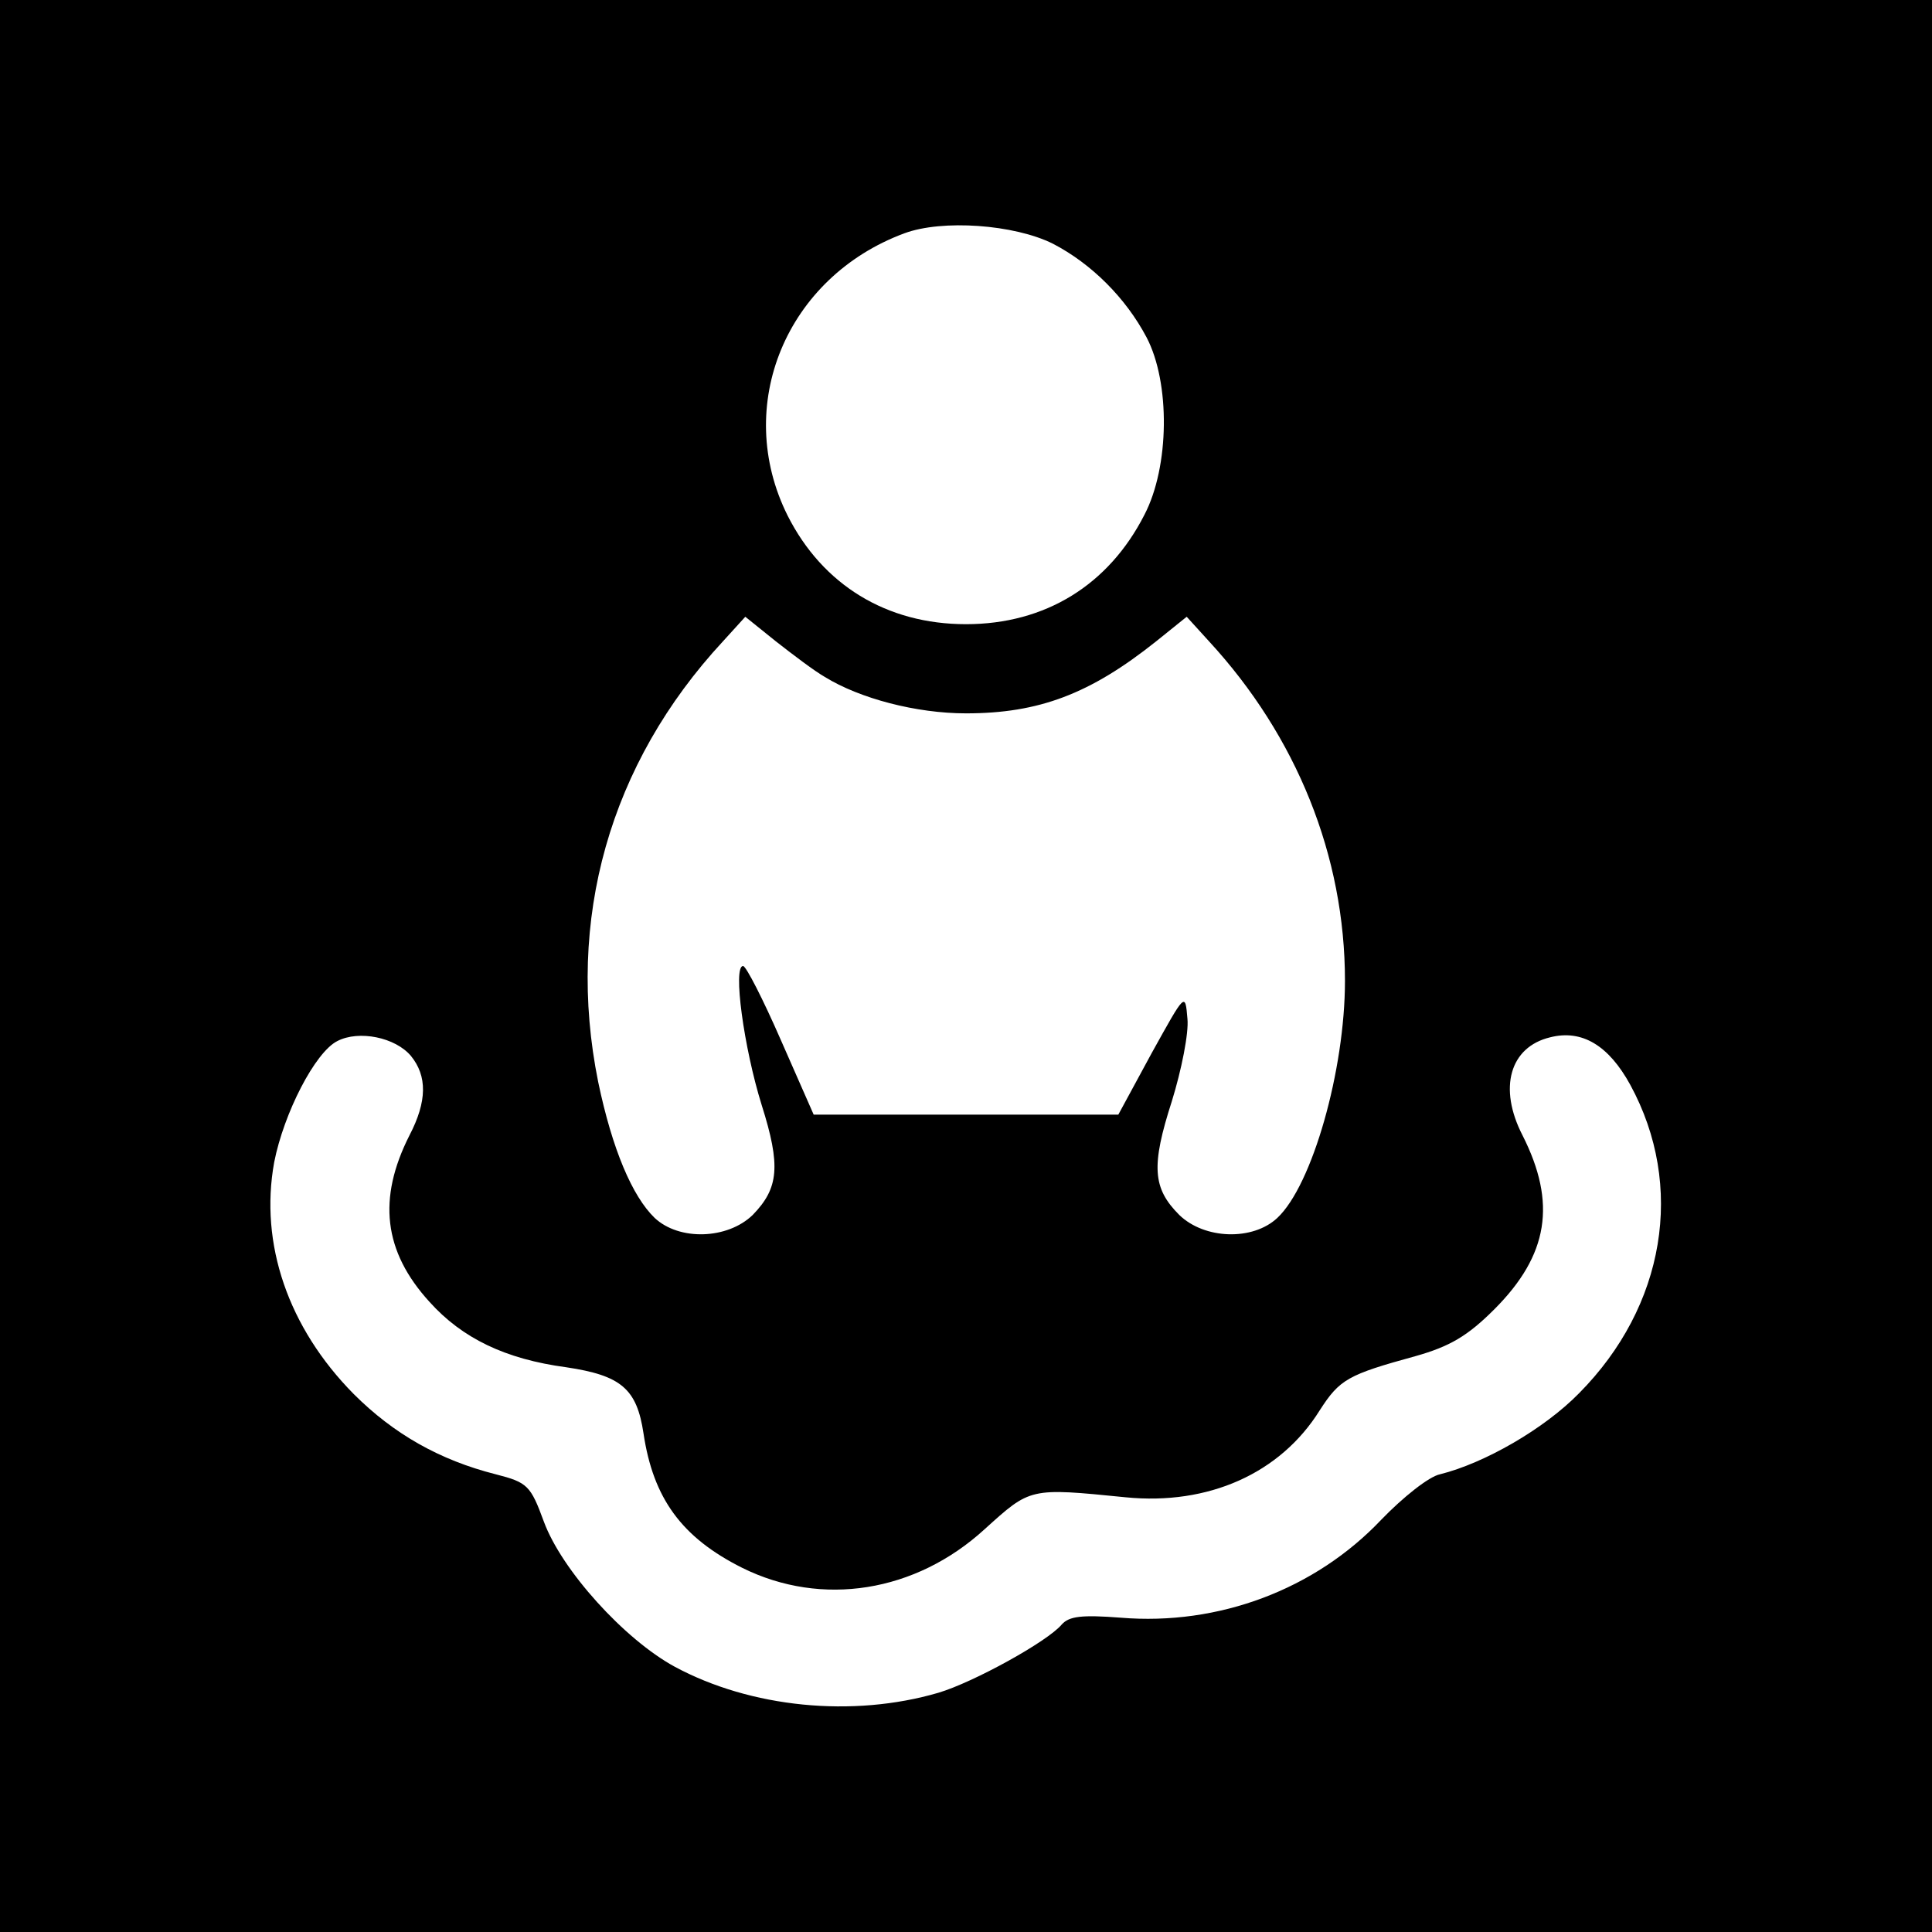
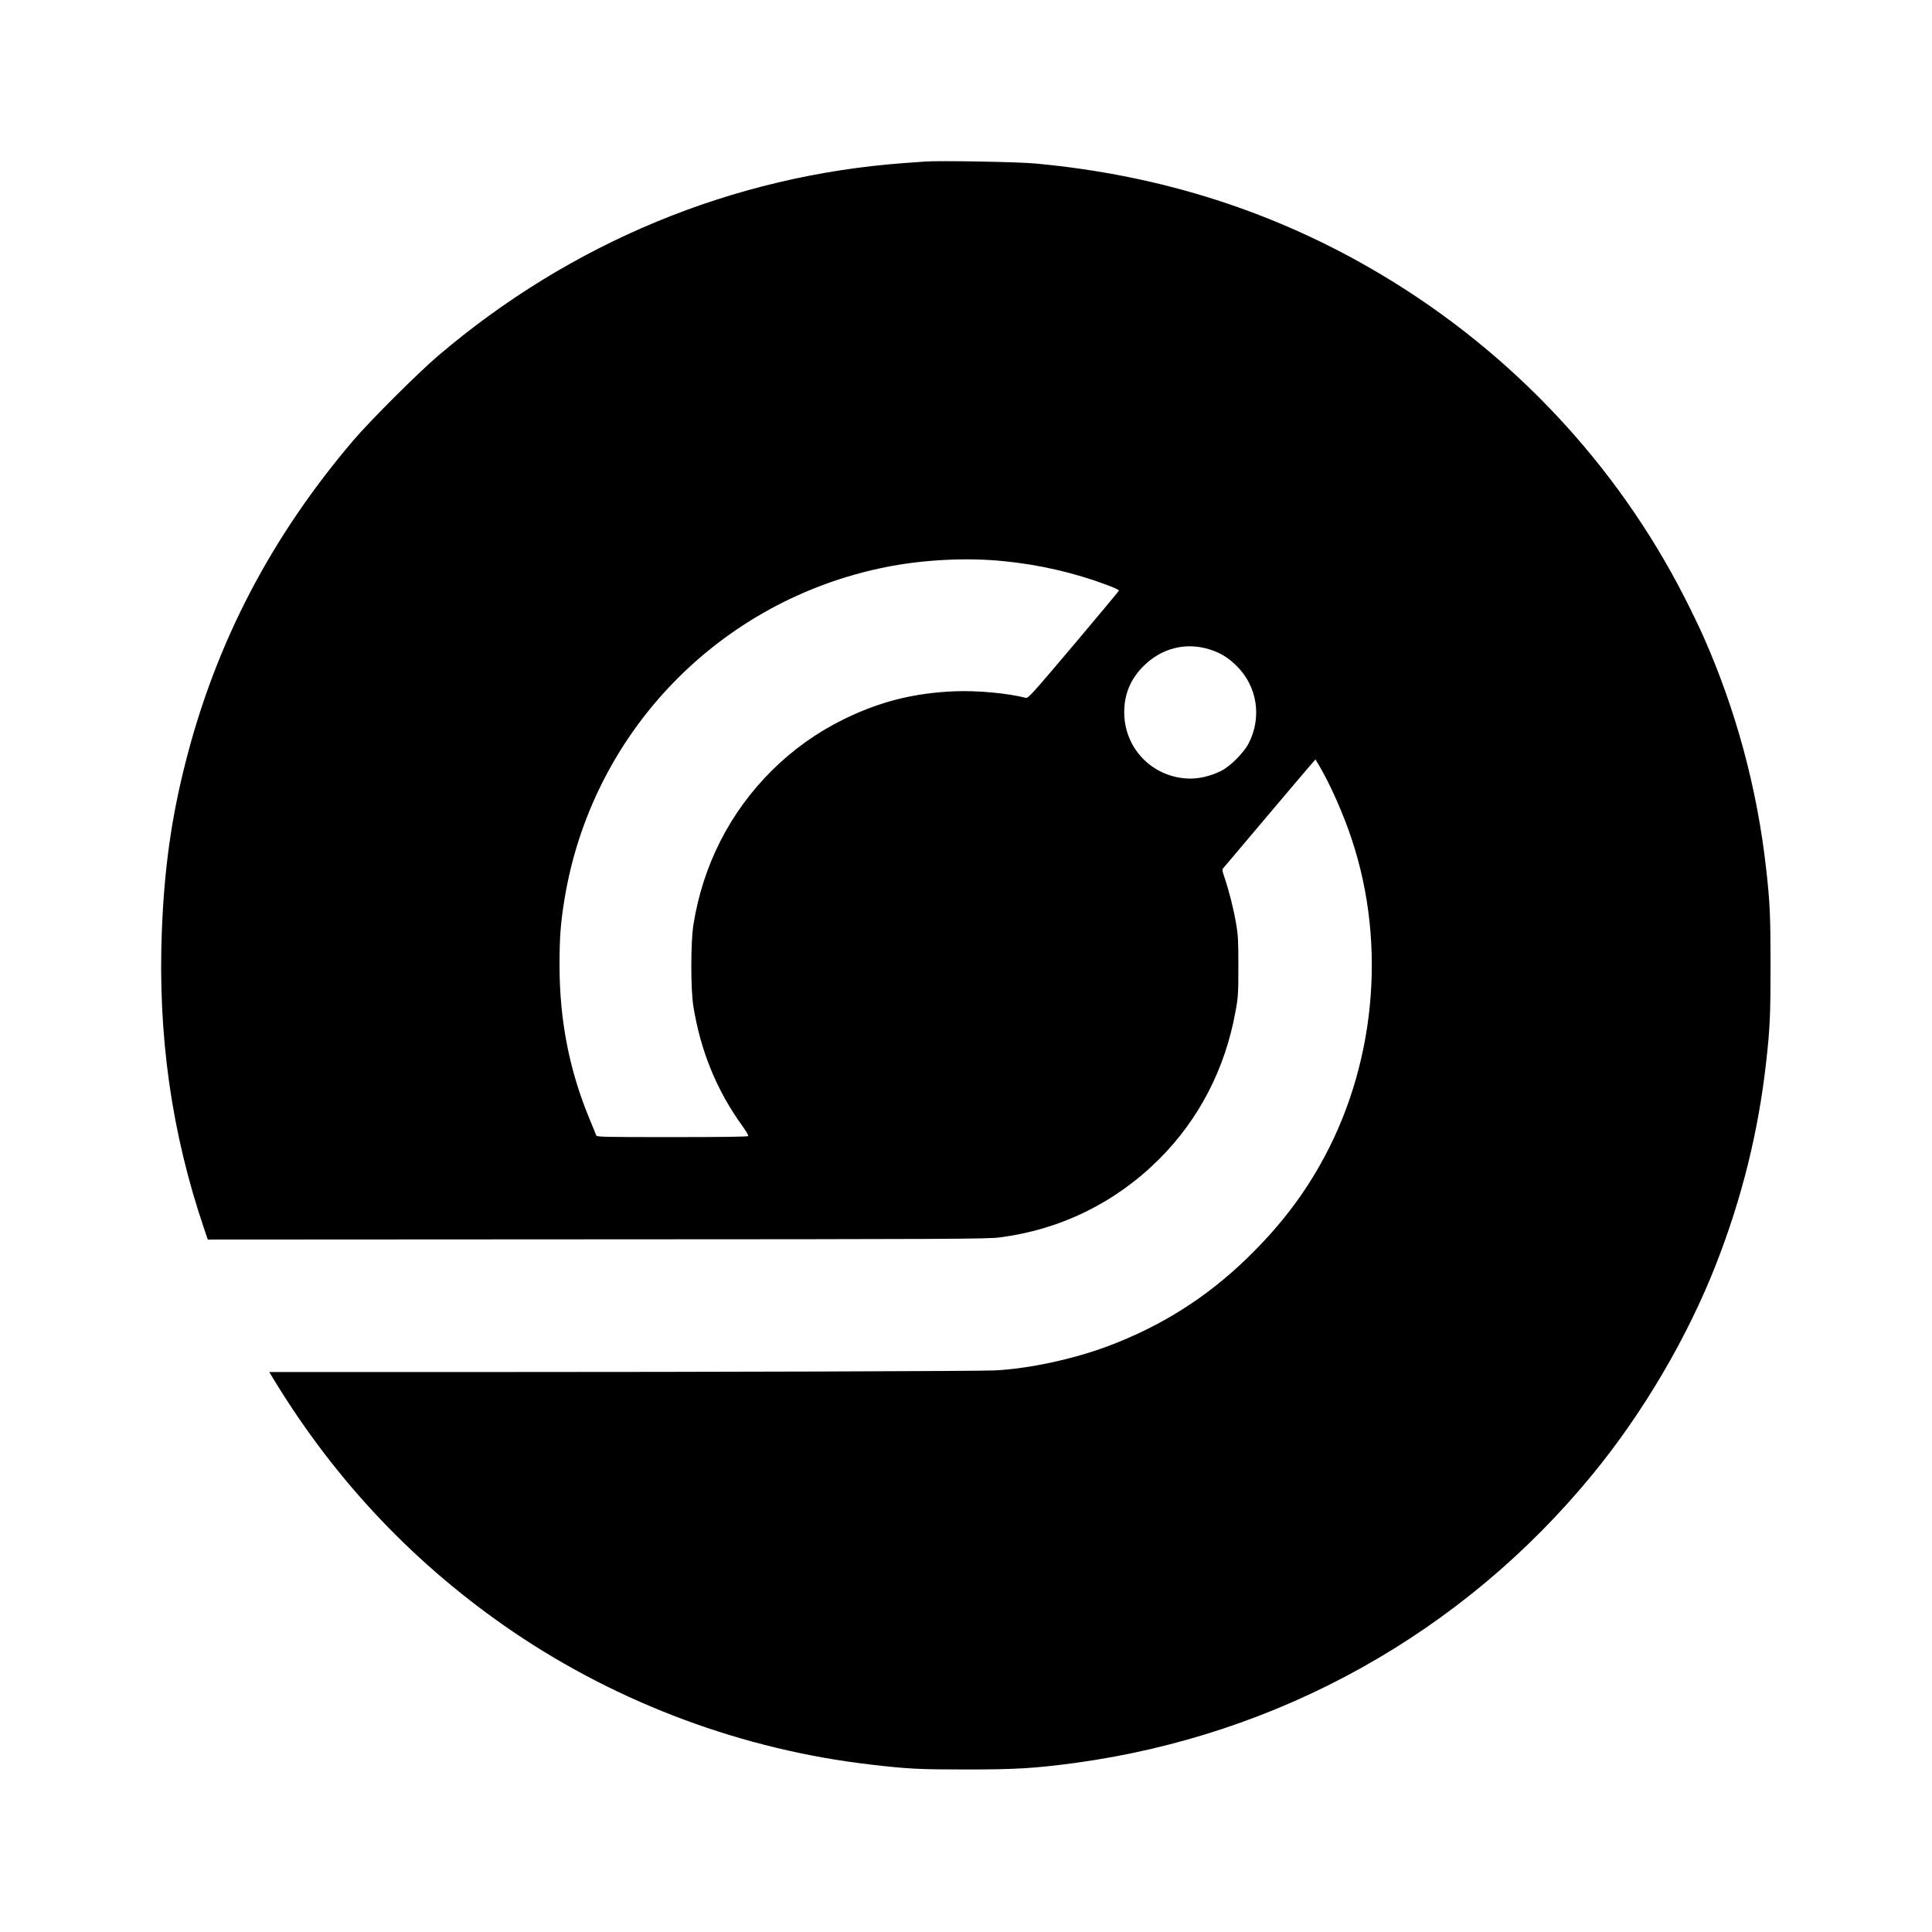
- <svg xmlns="http://www.w3.org/2000/svg" version="1.0" width="260pt" height="260pt" viewBox="0 0 260 260" preserveAspectRatio="xMidYMid meet">
-   <g transform="translate(0,260) scale(0.1,-0.1)" fill="#000000" stroke="none">
-     <path d="M0 1300 l0 -1300 1300 0 1300 0 0 1300 0 1300 -1300 0 -1300 0 0 -1300z m1417 972 c52 -27 98 -73 126 -126 32 -61 31 -174 -3 -239 -48 -94 -133 -147 -240 -147 -107 0 -193 53 -240 146 -74 148 -2 321 157 380 51 19 148 12 200 -14z m-307 -583 c47 -29 123 -49 190 -49 98 0 167 26 256 97 l41 33 30 -33 c118 -128 183 -289 183 -457 0 -120 -44 -275 -91 -319 -33 -31 -98 -29 -132 4 -36 36 -38 66 -10 153 13 42 23 92 21 111 -3 36 -3 35 -48 -46 l-45 -83 -205 0 -205 0 -44 100 c-24 55 -47 100 -51 100 -14 0 1 -110 25 -187 26 -82 23 -112 -12 -148 -34 -33 -99 -35 -132 -4 -30 29 -57 92 -76 183 -44 218 15 428 168 593 l30 33 41 -33 c23 -18 52 -40 66 -48z m-557 -510 c22 -27 22 -61 -2 -107 -43 -85 -35 -156 27 -224 44 -49 102 -77 184 -88 74 -11 95 -29 104 -89 13 -87 51 -140 133 -181 107 -53 233 -33 326 52 62 56 60 56 190 43 111 -11 208 32 261 117 27 42 38 48 129 73 46 13 70 27 106 63 73 73 84 143 38 234 -33 64 -17 119 37 132 43 11 79 -11 108 -64 74 -136 47 -298 -69 -415 -47 -48 -127 -94 -187 -109 -15 -3 -50 -31 -79 -61 -89 -94 -219 -143 -351 -132 -52 4 -69 2 -79 -9 -19 -23 -119 -78 -166 -92 -116 -34 -253 -20 -355 35 -68 37 -152 130 -176 195 -18 49 -22 53 -65 64 -75 19 -137 54 -191 108 -88 89 -127 202 -107 312 13 66 55 148 85 163 29 15 78 5 99 -20z" />
+ <svg xmlns="http://www.w3.org/2000/svg" version="1.0" width="1801pt" height="1801pt" viewBox="0 0 1801 1801" preserveAspectRatio="xMidYMid meet">
+   <g transform="translate(0,1801) scale(0.1,-0.1)" fill="#000000" stroke="none">
+     <path d="M8625 16504 c-27 -2 -115 -8 -195 -14 -1599 -117 -3108 -741 -4349 -1799 -186 -159 -632 -604 -787 -786 -768 -902 -1280 -1883 -1564 -3000 -131 -513 -198 -987 -221 -1565 -39 -978 89 -1887 394 -2785 l34 -100 3630 2 c3266 1 3643 3 3754 18 565 73 1075 323 1480 725 374 372 620 845 716 1380 25 133 27 168 27 420 0 241 -2 291 -22 405 -24 139 -66 304 -107 424 -24 73 -25 75 -6 95 10 12 182 215 381 451 200 237 388 458 418 493 l55 63 40 -68 c99 -169 220 -442 296 -671 333 -994 221 -2138 -297 -3047 -181 -318 -392 -587 -678 -865 -376 -365 -800 -633 -1296 -819 -326 -122 -741 -211 -1057 -226 -153 -7 -2525 -15 -4799 -15 l-1962 0 56 -92 c574 -938 1318 -1719 2221 -2332 988 -669 2143 -1098 3328 -1235 347 -41 454 -46 895 -46 465 0 636 11 1005 60 1906 258 3616 1210 4830 2690 472 575 885 1277 1152 1960 240 613 395 1236 467 1885 35 307 41 442 41 900 0 458 -6 593 -41 900 -83 748 -281 1480 -584 2165 -34 77 -114 244 -179 370 -631 1235 -1606 2275 -2811 2997 -983 589 -2056 935 -3240 1044 -164 15 -891 28 -1025 18z m730 -3725 c336 -33 659 -108 964 -222 62 -23 112 -46 112 -52 -1 -5 -192 -234 -423 -508 -393 -464 -423 -498 -447 -492 -166 43 -451 69 -656 61 -382 -15 -701 -95 -1040 -261 -493 -242 -899 -643 -1149 -1134 -124 -244 -209 -508 -252 -781 -26 -163 -26 -596 -1 -758 67 -417 218 -788 458 -1119 33 -46 57 -87 54 -93 -4 -7 -251 -10 -709 -10 -661 0 -704 1 -709 18 -3 9 -30 77 -61 150 -188 452 -280 920 -280 1432 0 260 9 388 45 610 252 1560 1444 2794 2999 3104 347 69 751 90 1095 55z m1915 -821 c105 -32 179 -77 260 -158 192 -191 235 -481 108 -723 -46 -87 -174 -215 -258 -255 -104 -51 -219 -76 -320 -69 -330 22 -580 288 -580 617 0 169 58 309 179 430 167 167 390 225 611 158z" />
  </g>
</svg>
